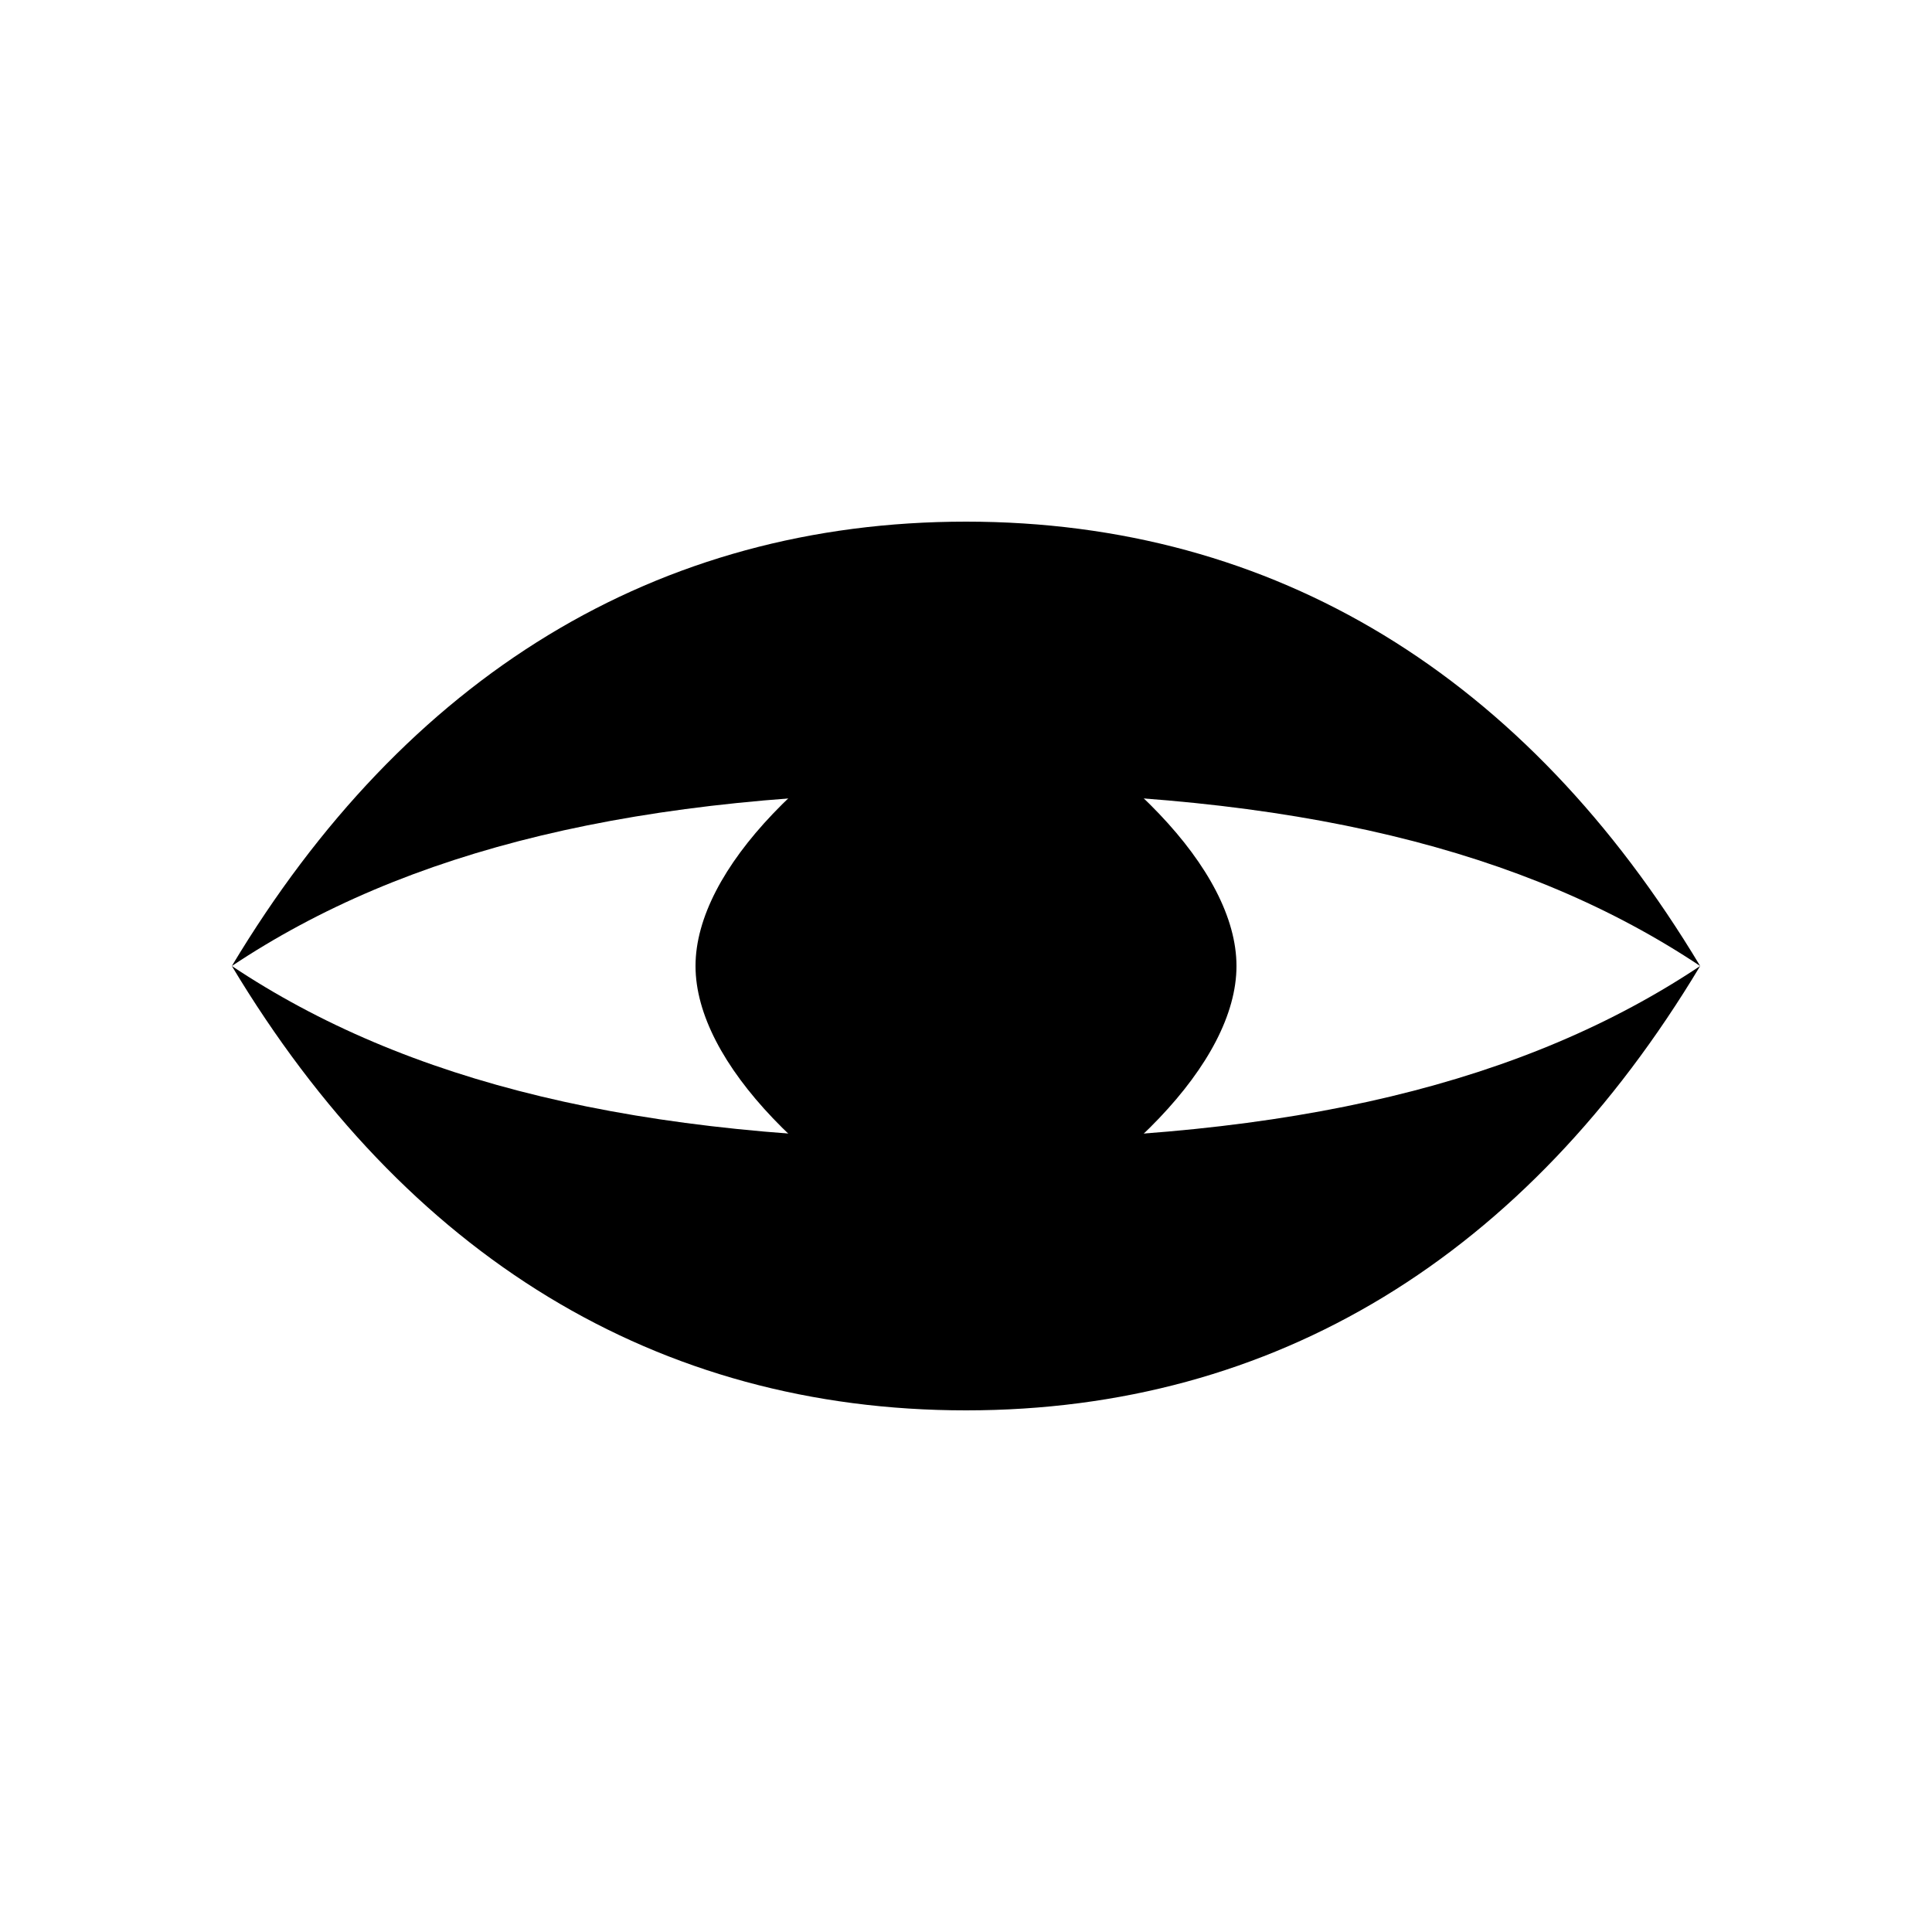
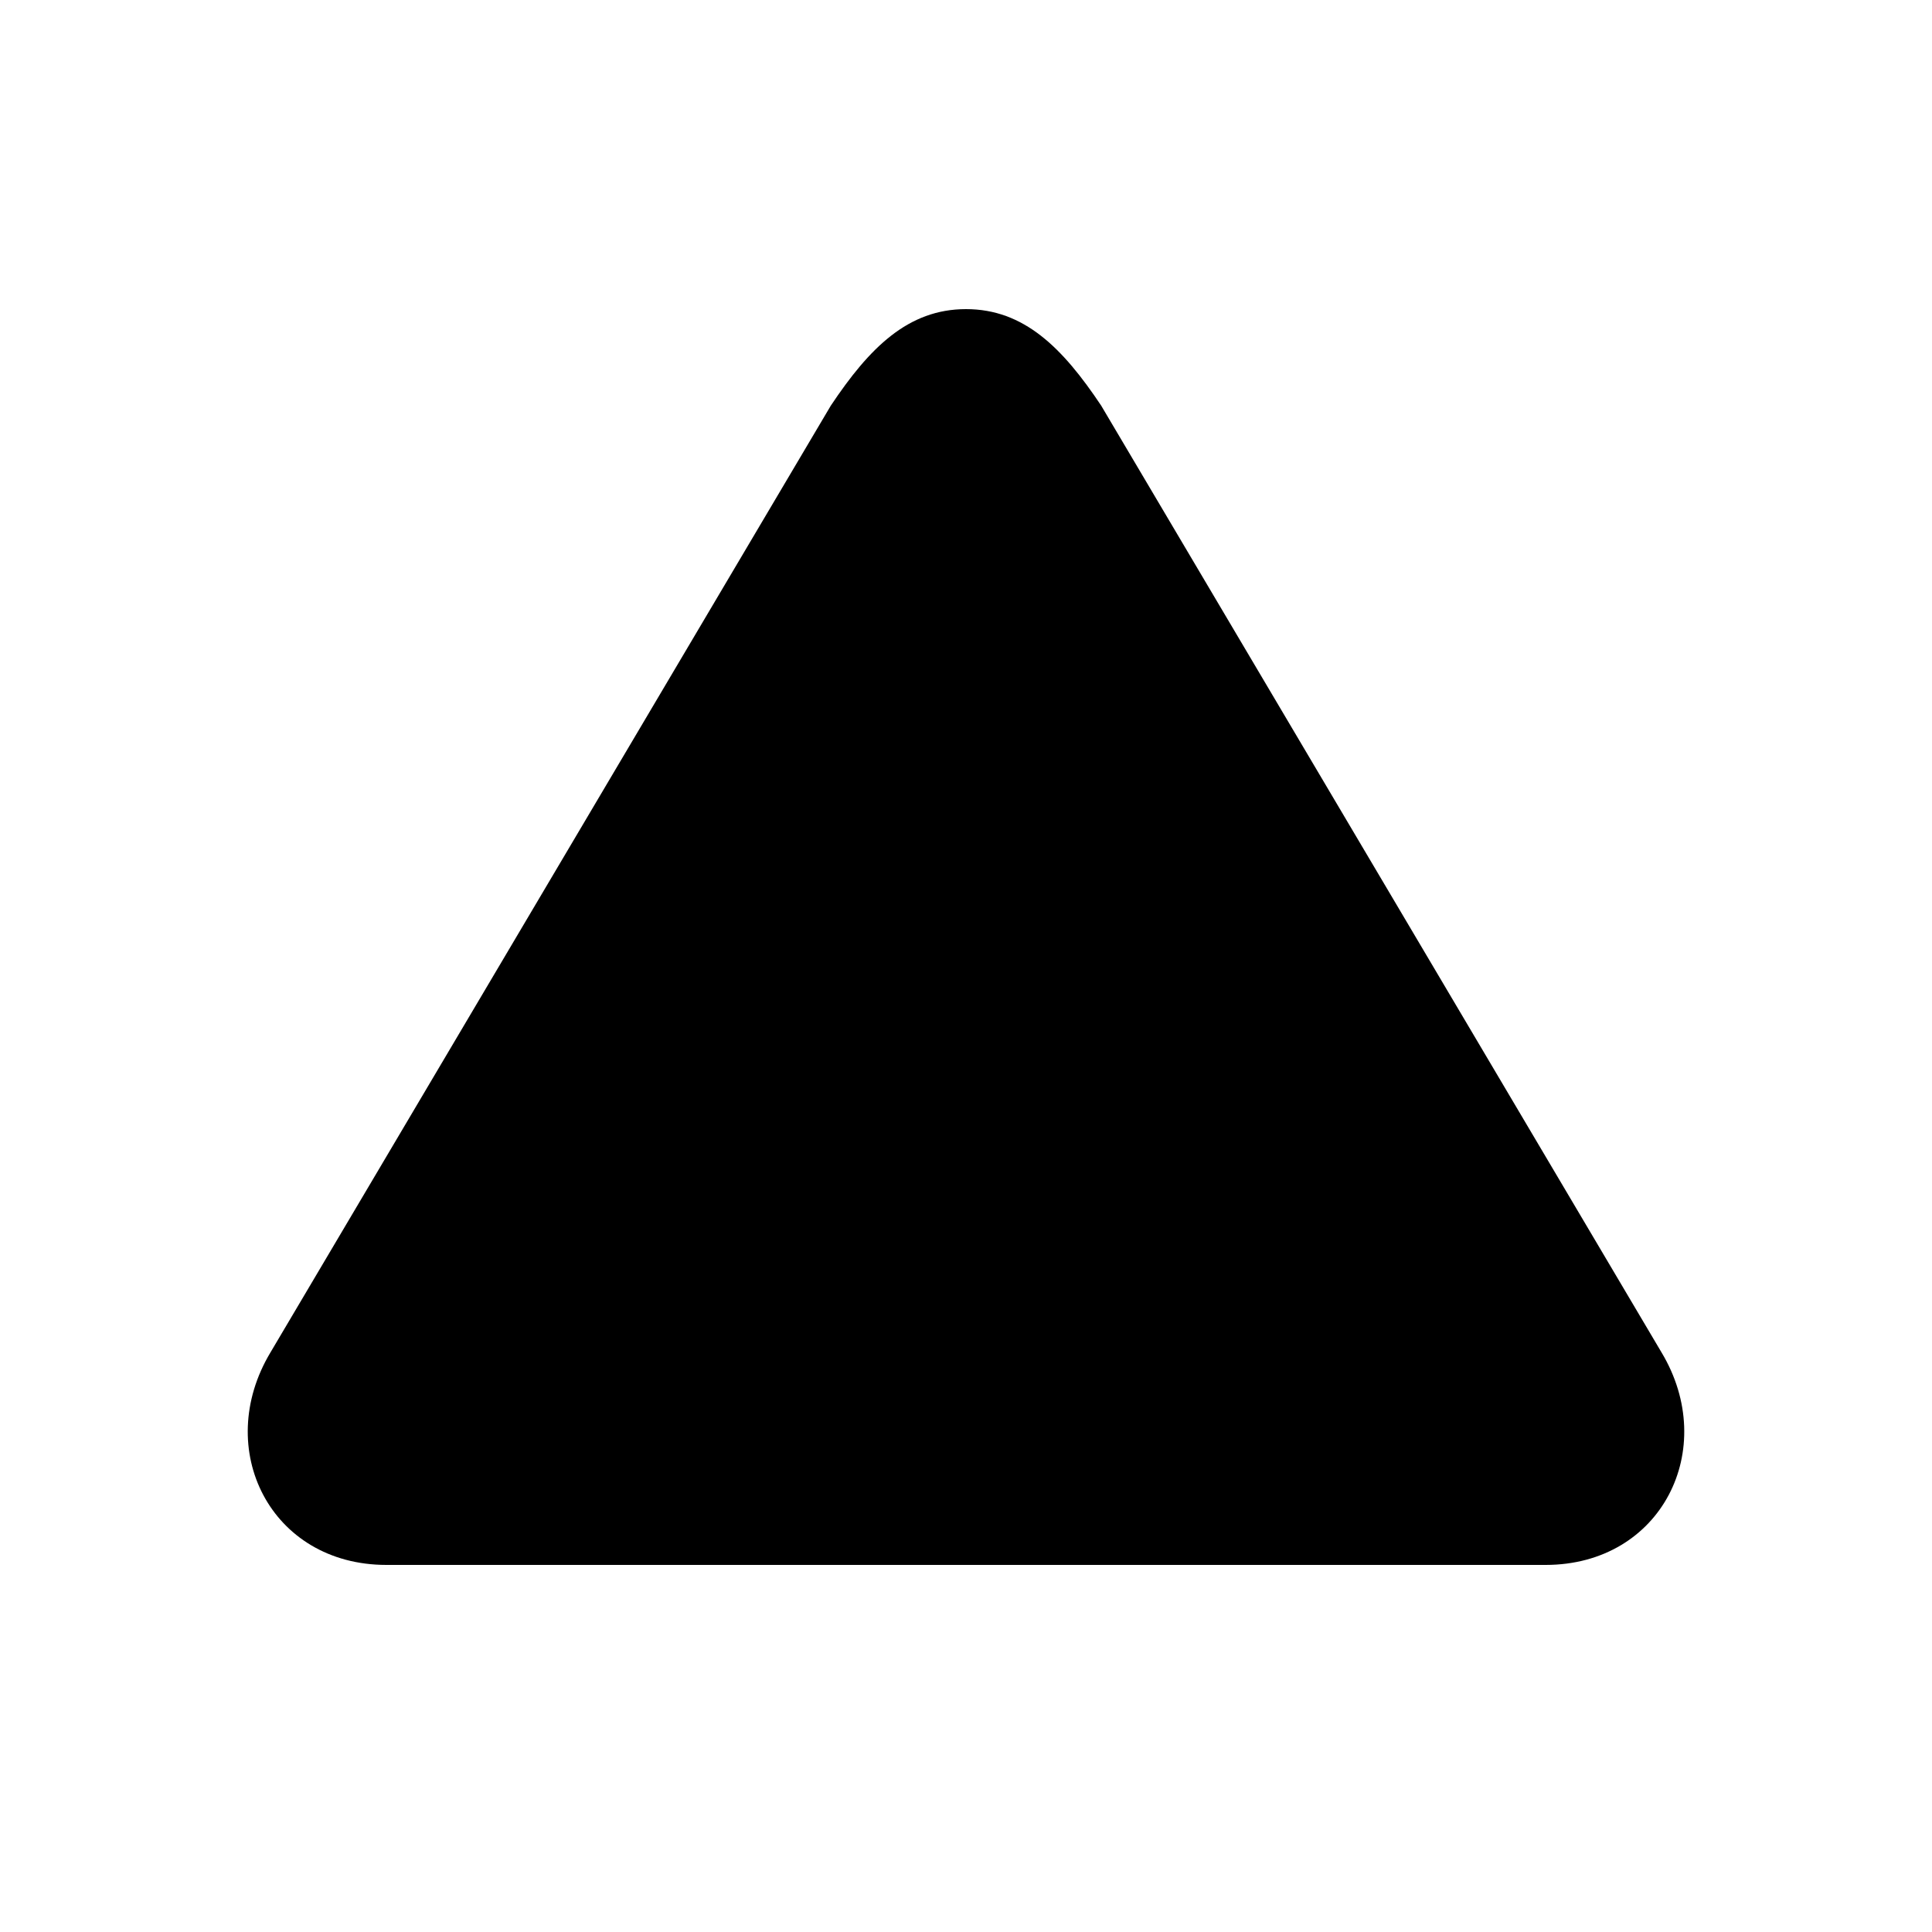
<svg viewBox="0 0 100 100" fill="currentColor" aria-hidden="true">
-   <path d="M12 50C21 35 34 27 50 27C66 27 79 35 88 50C79 44 67 41 50 41C33 41 21 44 12 50Z" />
-   <path d="M12 50C21 65 34 73 50 73C66 73 79 65 88 50C79 56 67 59 50 59C33 59 21 56 12 50Z" />
-   <path d="M50 35C58 39 64 45 64 50C64 55 58 61 50 65C42 61 36 55 36 50C36 45 42 39 50 35Z" />
-   <rect x="46" y="46" width="8" height="8" rx="2.2" transform="rotate(45 50 50)" />
+   <path d="M50 16     C53 16 55 18 57 21     L86 70     C89 75 86 81 80 81     H20     C14 81 11 75 14 70     L43 21     C45 18 47 16 50 16     Z" />
</svg>
